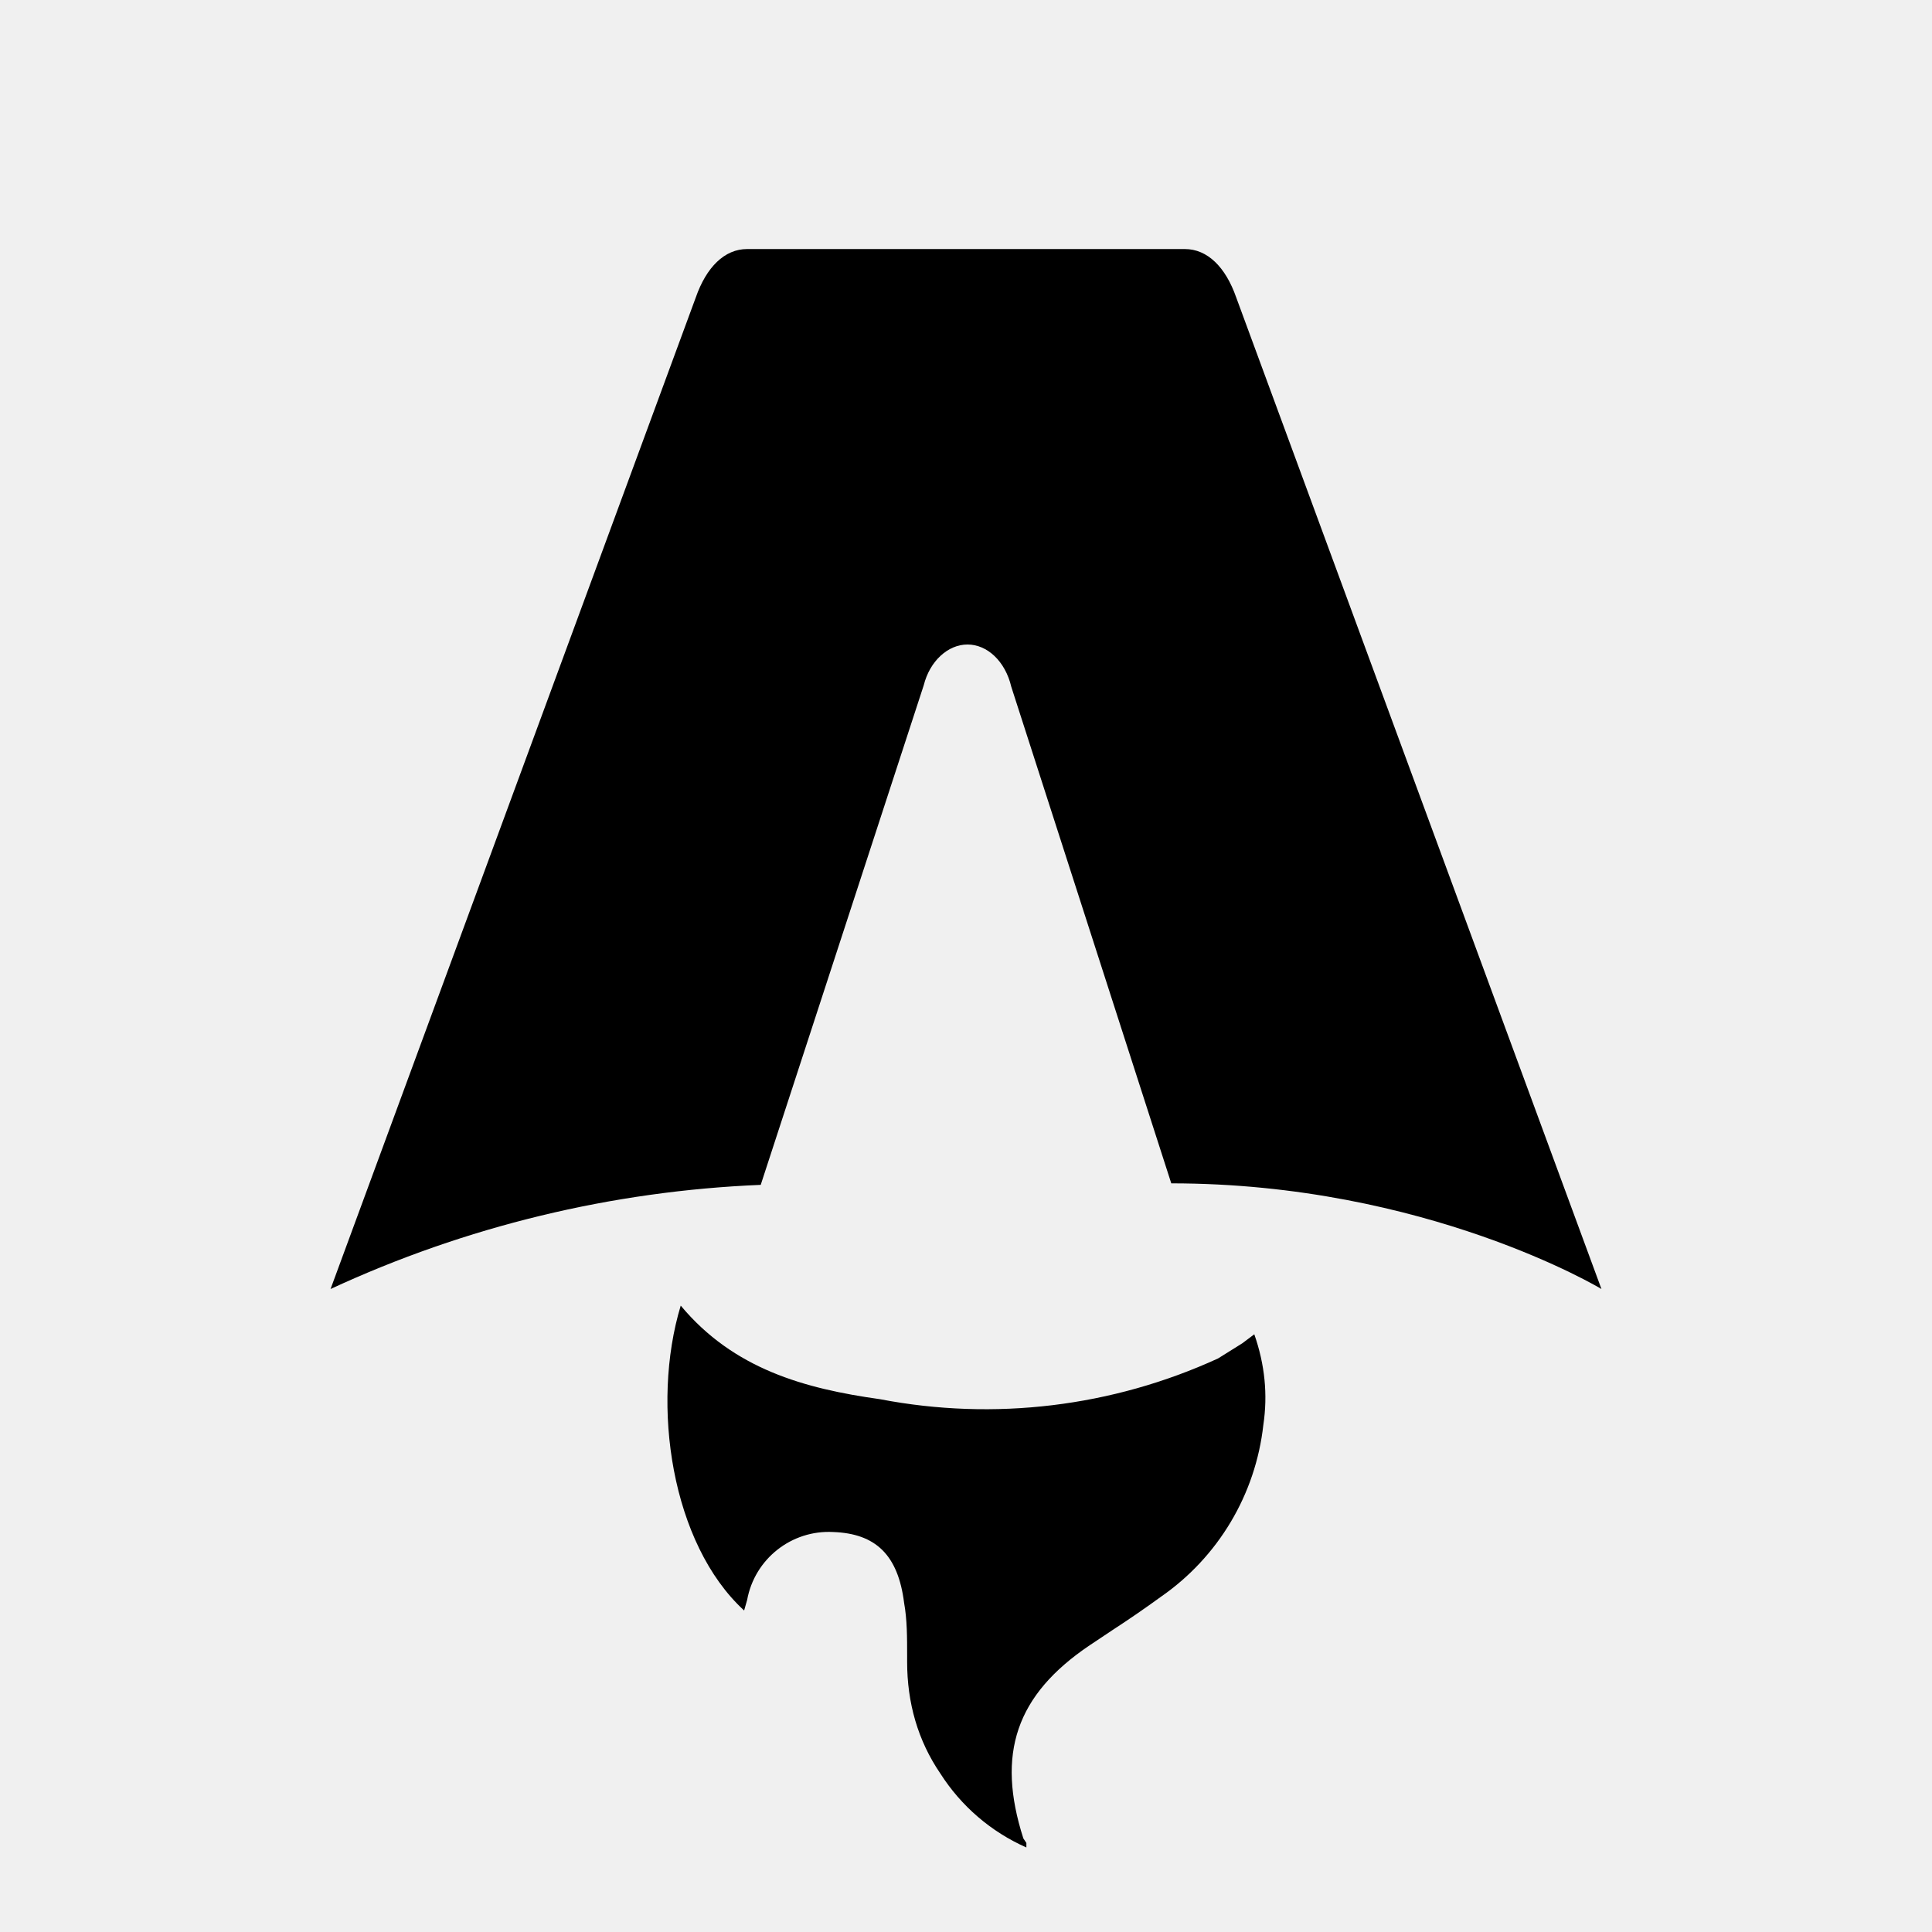
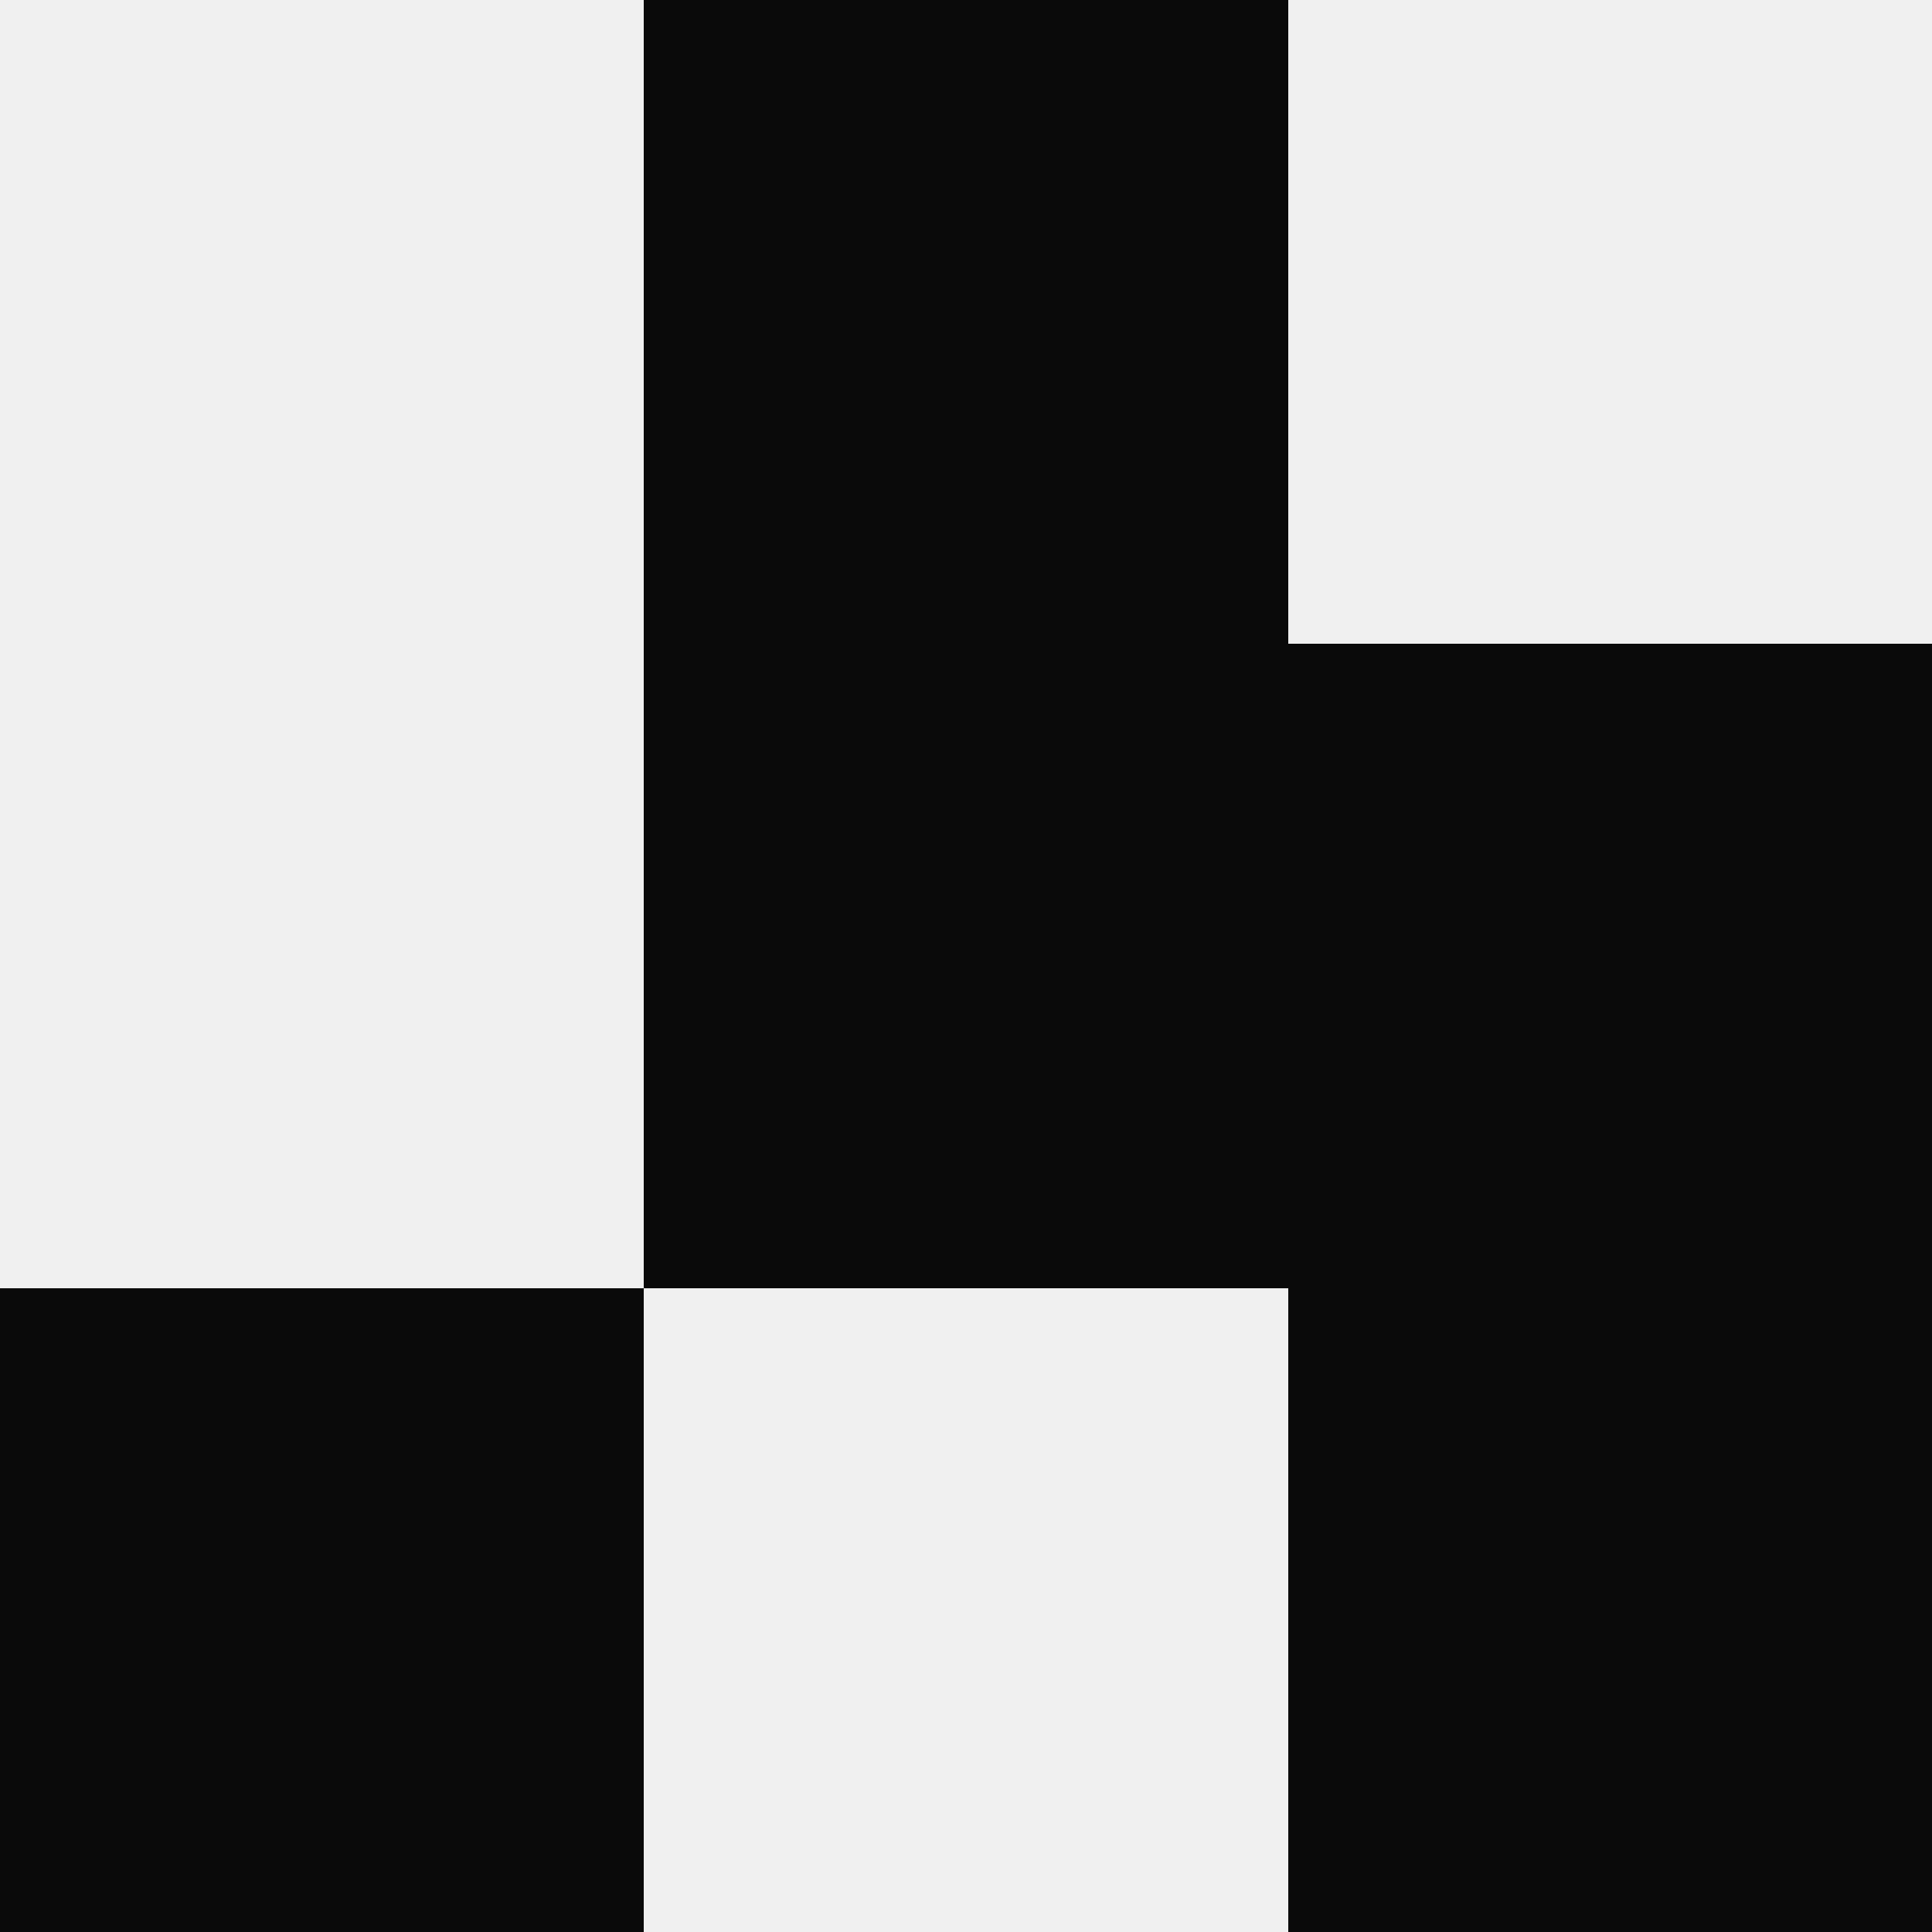
- <svg xmlns="http://www.w3.org/2000/svg" fill="none" viewBox="0 0 128 128">
-   <path d="M50.4 78.5a75.1 75.1 0 0 0-28.5 6.9l24.2-65.7c.7-2 1.9-3.2 3.4-3.2h29c1.5 0 2.7 1.2 3.4 3.2l24.2 65.7s-11.6-7-28.5-7L67 45.5c-.4-1.7-1.6-2.8-2.9-2.8-1.3 0-2.5 1.1-2.9 2.7L50.4 78.5Zm-1.1 28.2Zm-4.2-20.2c-2 6.6-.6 15.8 4.2 20.2a17.5 17.5 0 0 1 .2-.7 5.5 5.5 0 0 1 5.7-4.5c2.8.1 4.3 1.5 4.7 4.7.2 1.1.2 2.3.2 3.5v.4c0 2.7.7 5.2 2.2 7.4a13 13 0 0 0 5.7 4.9v-.3l-.2-.3c-1.8-5.6-.5-9.5 4.4-12.8l1.5-1a73 73 0 0 0 3.2-2.2 16 16 0 0 0 6.8-11.4c.3-2 .1-4-.6-6l-.8.6-1.6 1a37 37 0 0 1-22.4 2.7c-5-.7-9.7-2-13.2-6.2Z" />
+ <svg xmlns="http://www.w3.org/2000/svg" viewBox="0 0 300 300" shape-rendering="crispEdges">
  <style>
-         path { fill: #000; }
+         rect { fill: #0a0a0a; }
        @media (prefers-color-scheme: dark) {
-             path { fill: #FFF; }
+             rect { fill: #fafafa; }
        }
    </style>
+   <rect x="100" y="0" width="100" height="200" />
+   <rect x="200" y="100" width="100" height="200" />
+   <rect x="0" y="200" width="100" height="100" />
</svg>
